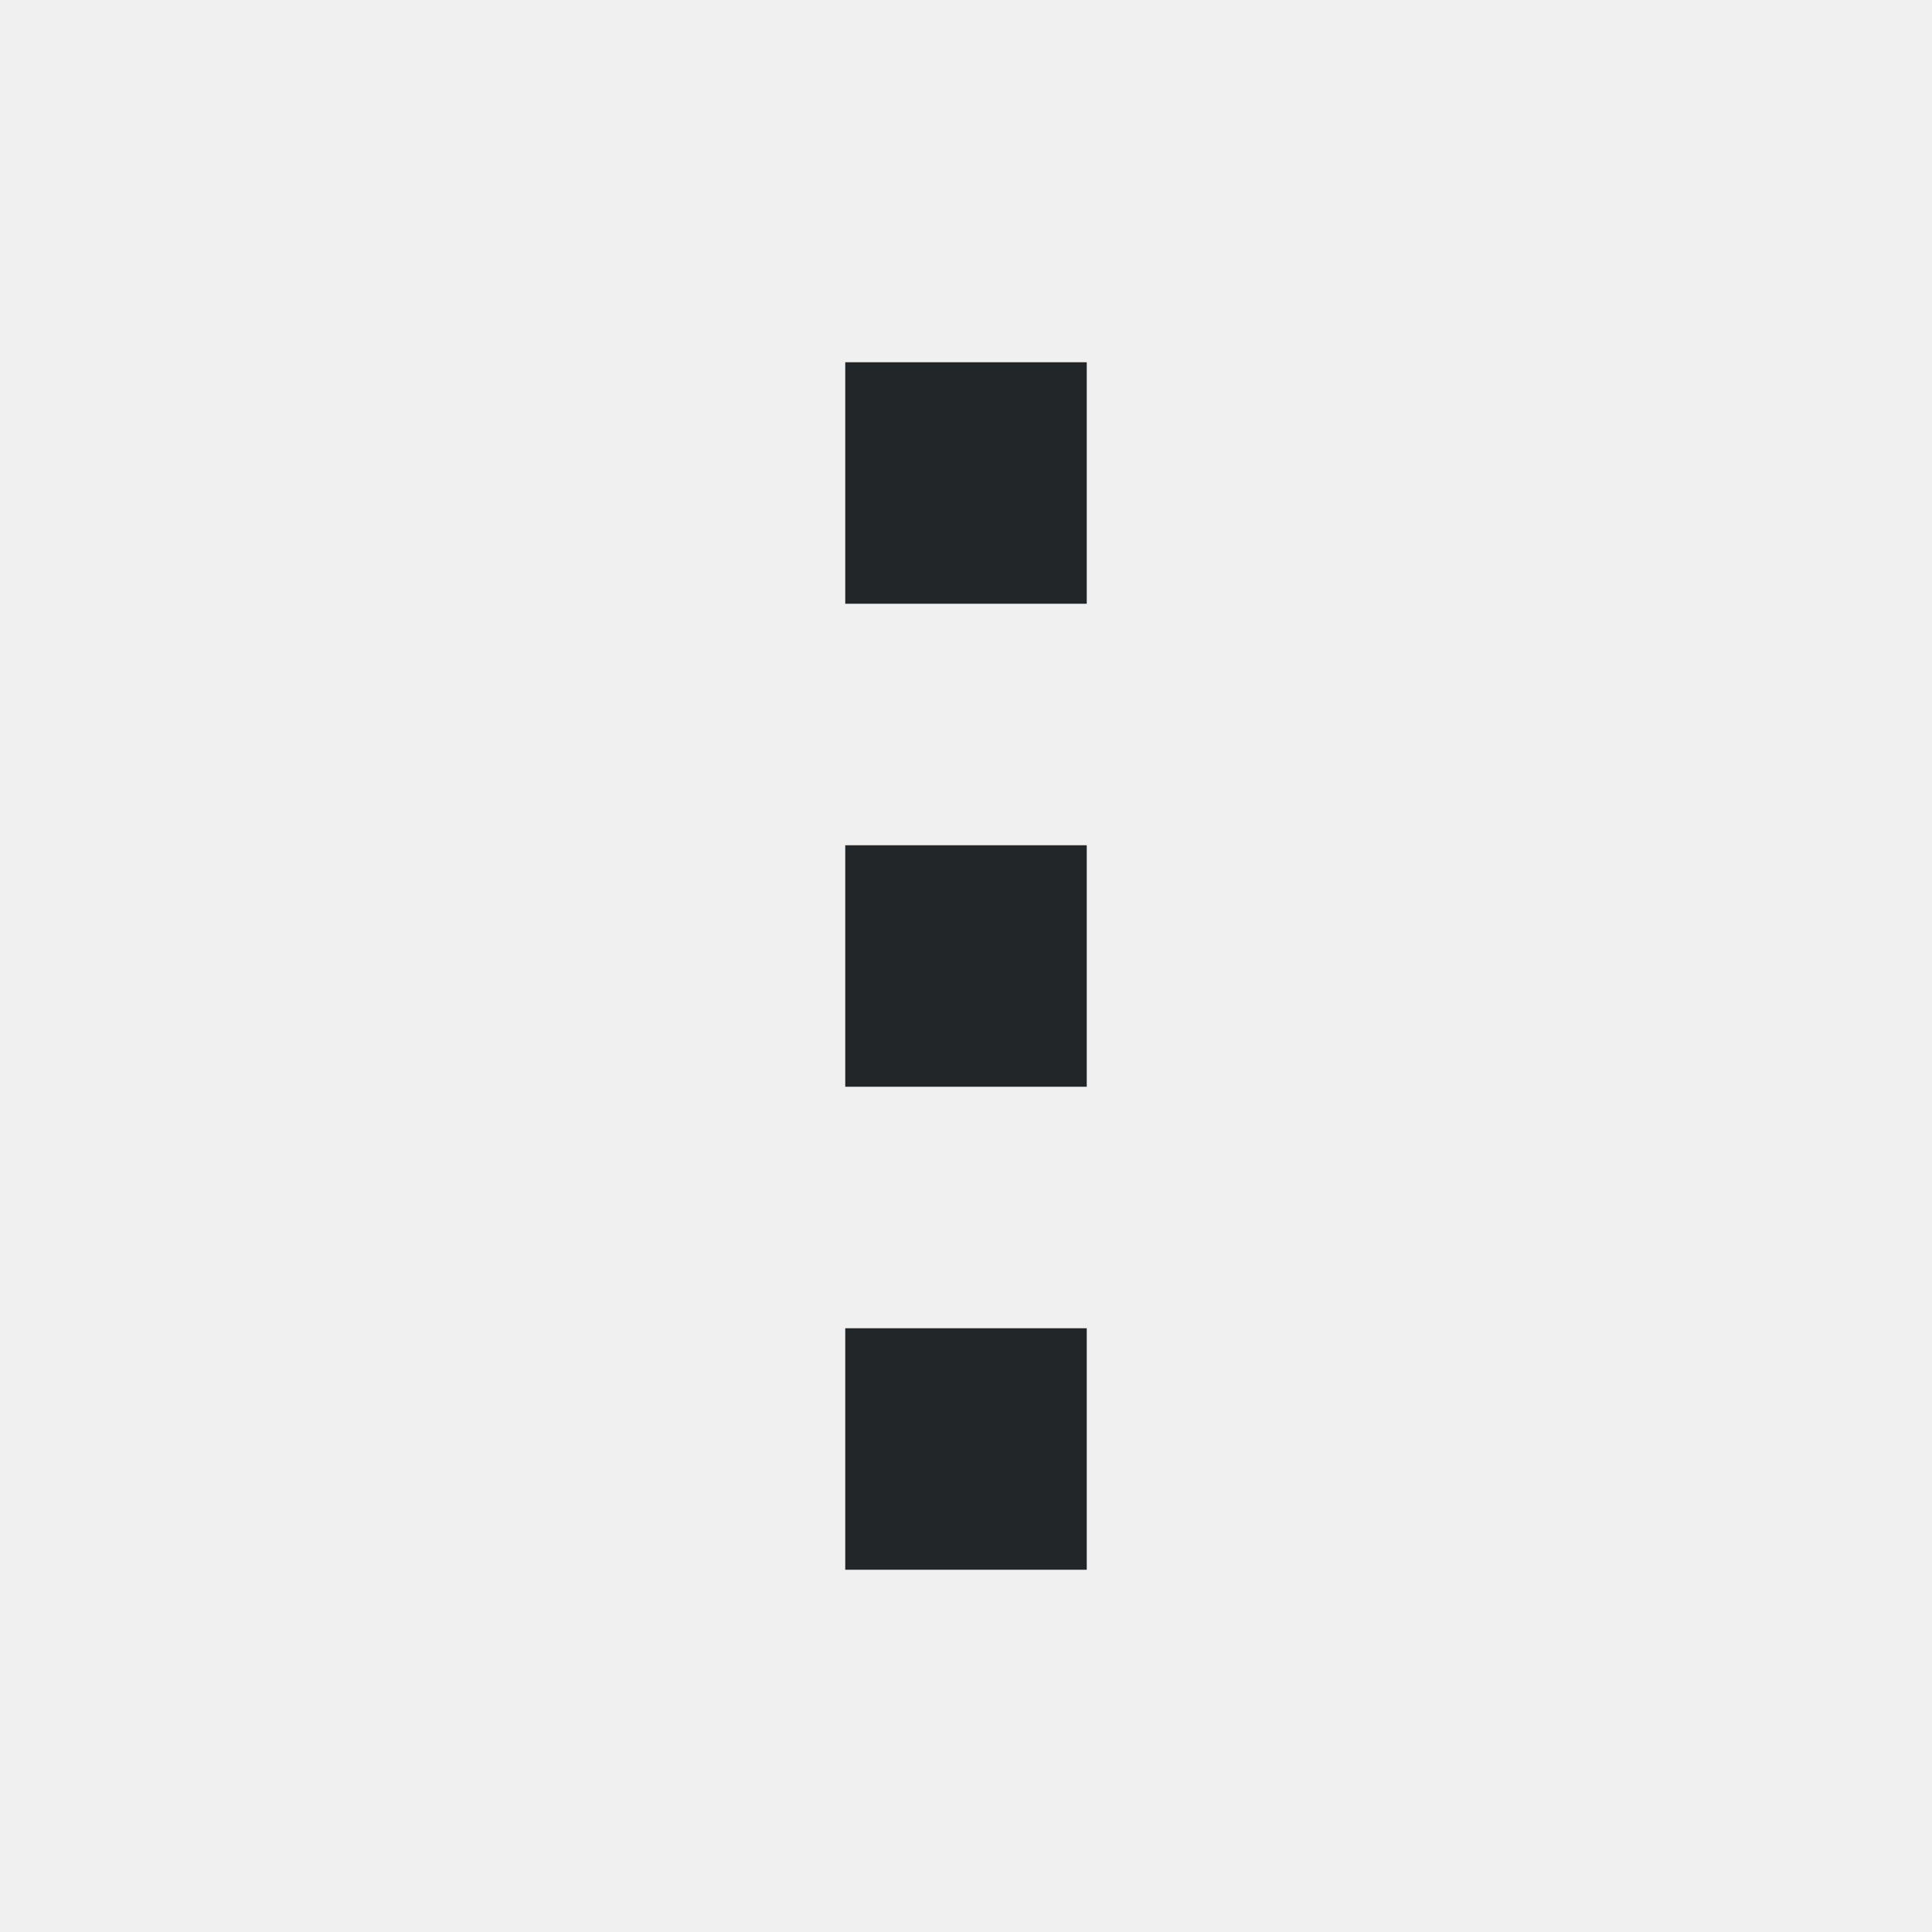
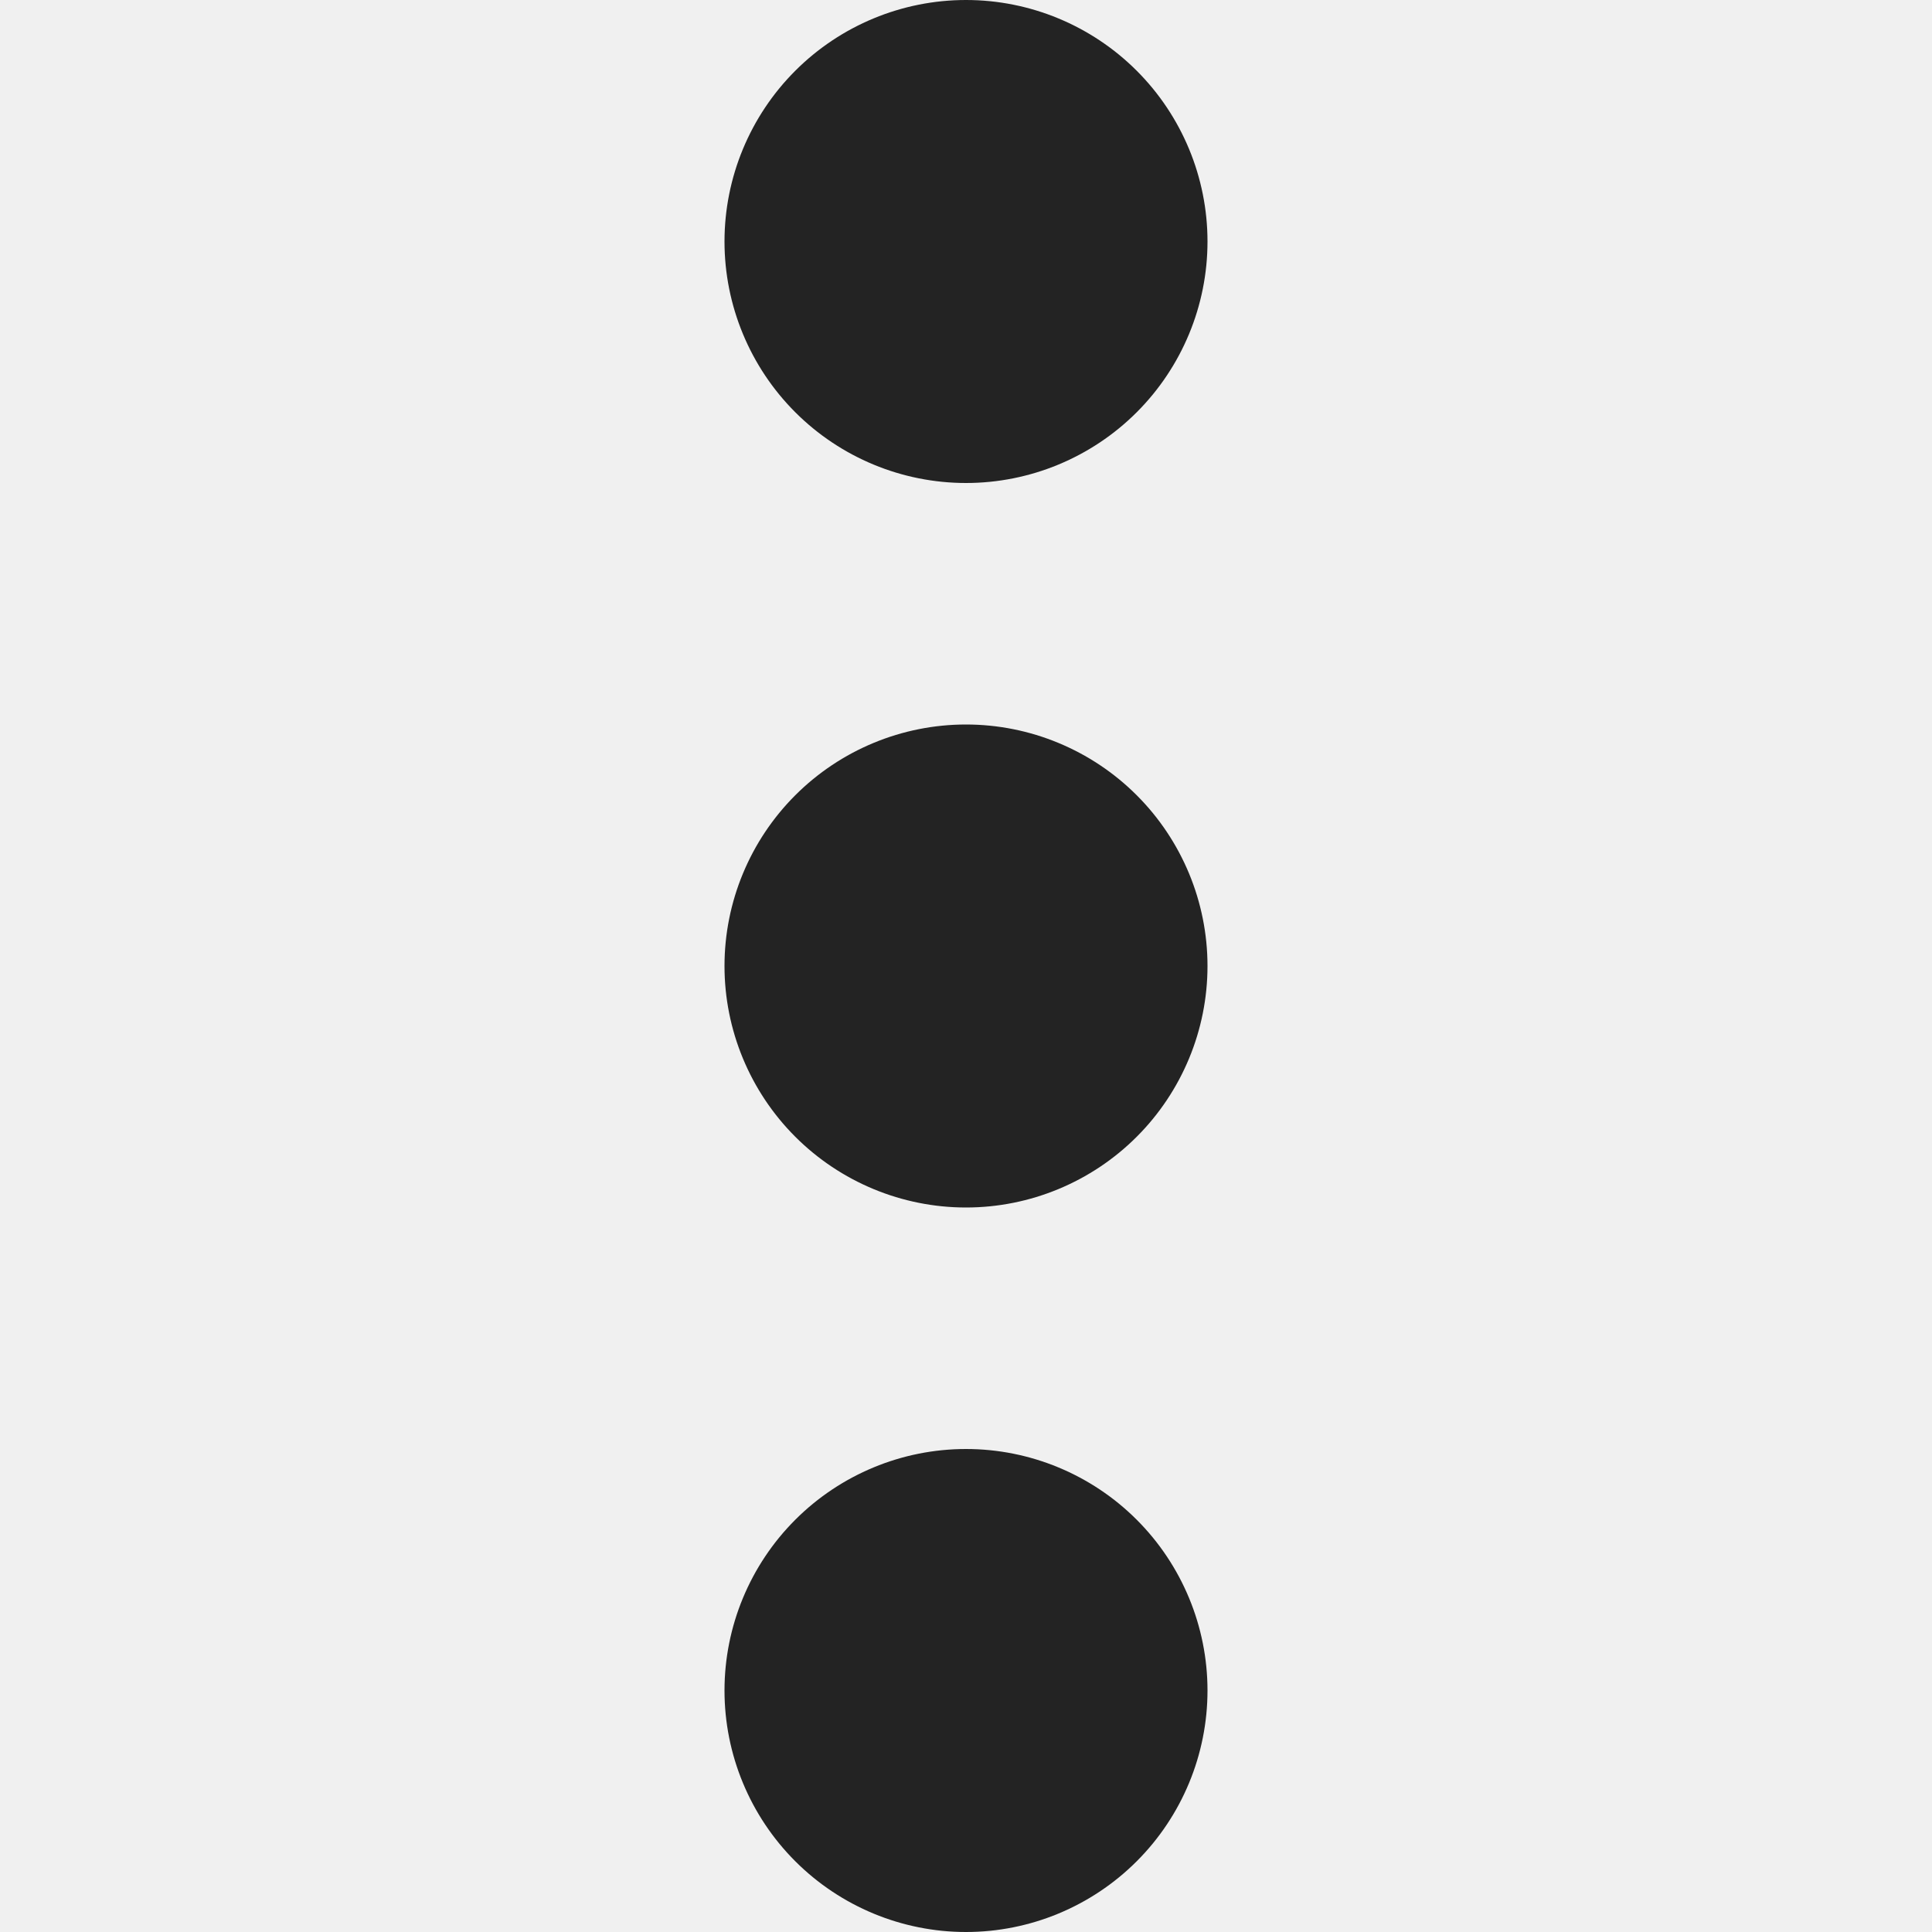
- <svg xmlns="http://www.w3.org/2000/svg" viewBox="0 0 16 16" id="svg2" version="1.1">
-   <defs id="defs3051">
-     <style type="text/css" id="current-color-scheme">
-       .ColorScheme-Text {
-         color:#232629;
-       }
-       </style>
+ <svg xmlns="http://www.w3.org/2000/svg" width="16" height="16" viewBox="0 0 16 16" fill="none">
+   <g clip-path="url(#clip0_409_3577)">
+     <path fill-rule="evenodd" clip-rule="evenodd" d="M10 2C10 1.47 9.789 0.961 9.414 0.586C9.039 0.211 8.53 0 8 0C7.47 0 6.961 0.211 6.586 0.586C6.211 0.961 6 1.47 6 2C6 2.53 6.211 3.039 6.586 3.414C6.961 3.789 7.47 4 8 4C8.53 4 9.039 3.789 9.414 3.414C9.789 3.039 10 2.53 10 2ZM10 8C10 7.47 9.789 6.961 9.414 6.586C9.039 6.211 8.53 6 8 6C7.47 6 6.961 6.211 6.586 6.586C6.211 6.961 6 7.47 6 8C6 8.53 6.211 9.039 6.586 9.414C6.961 9.789 7.47 10 8 10C8.53 10 9.039 9.789 9.414 9.414C9.789 9.039 10 8.53 10 8ZM10 14C10 13.47 9.789 12.961 9.414 12.586C9.039 12.211 8.53 12 8 12C7.47 12 6.961 12.211 6.586 12.586C6.211 12.961 6 13.47 6 14C6 14.53 6.211 15.039 6.586 15.414C6.961 15.789 7.47 16 8 16C8.53 16 9.039 15.789 9.414 15.414C9.789 15.039 10 14.53 10 14Z" fill="#232323" />
+   </g>
+   <defs>
+     <clipPath id="clip0_409_3577">
+       <rect width="16" height="16" fill="white" />
+     </clipPath>
  </defs>
-   <path style="fill:currentColor;fill-opacity:1;stroke:none" d="M 7,3 7,5 9,5 9,3 Z M 7,7 7,9 9,9 9,7 Z m 0,4 0,2 2,0 0,-2 z" class="ColorScheme-Text" id="path6" />
</svg>
